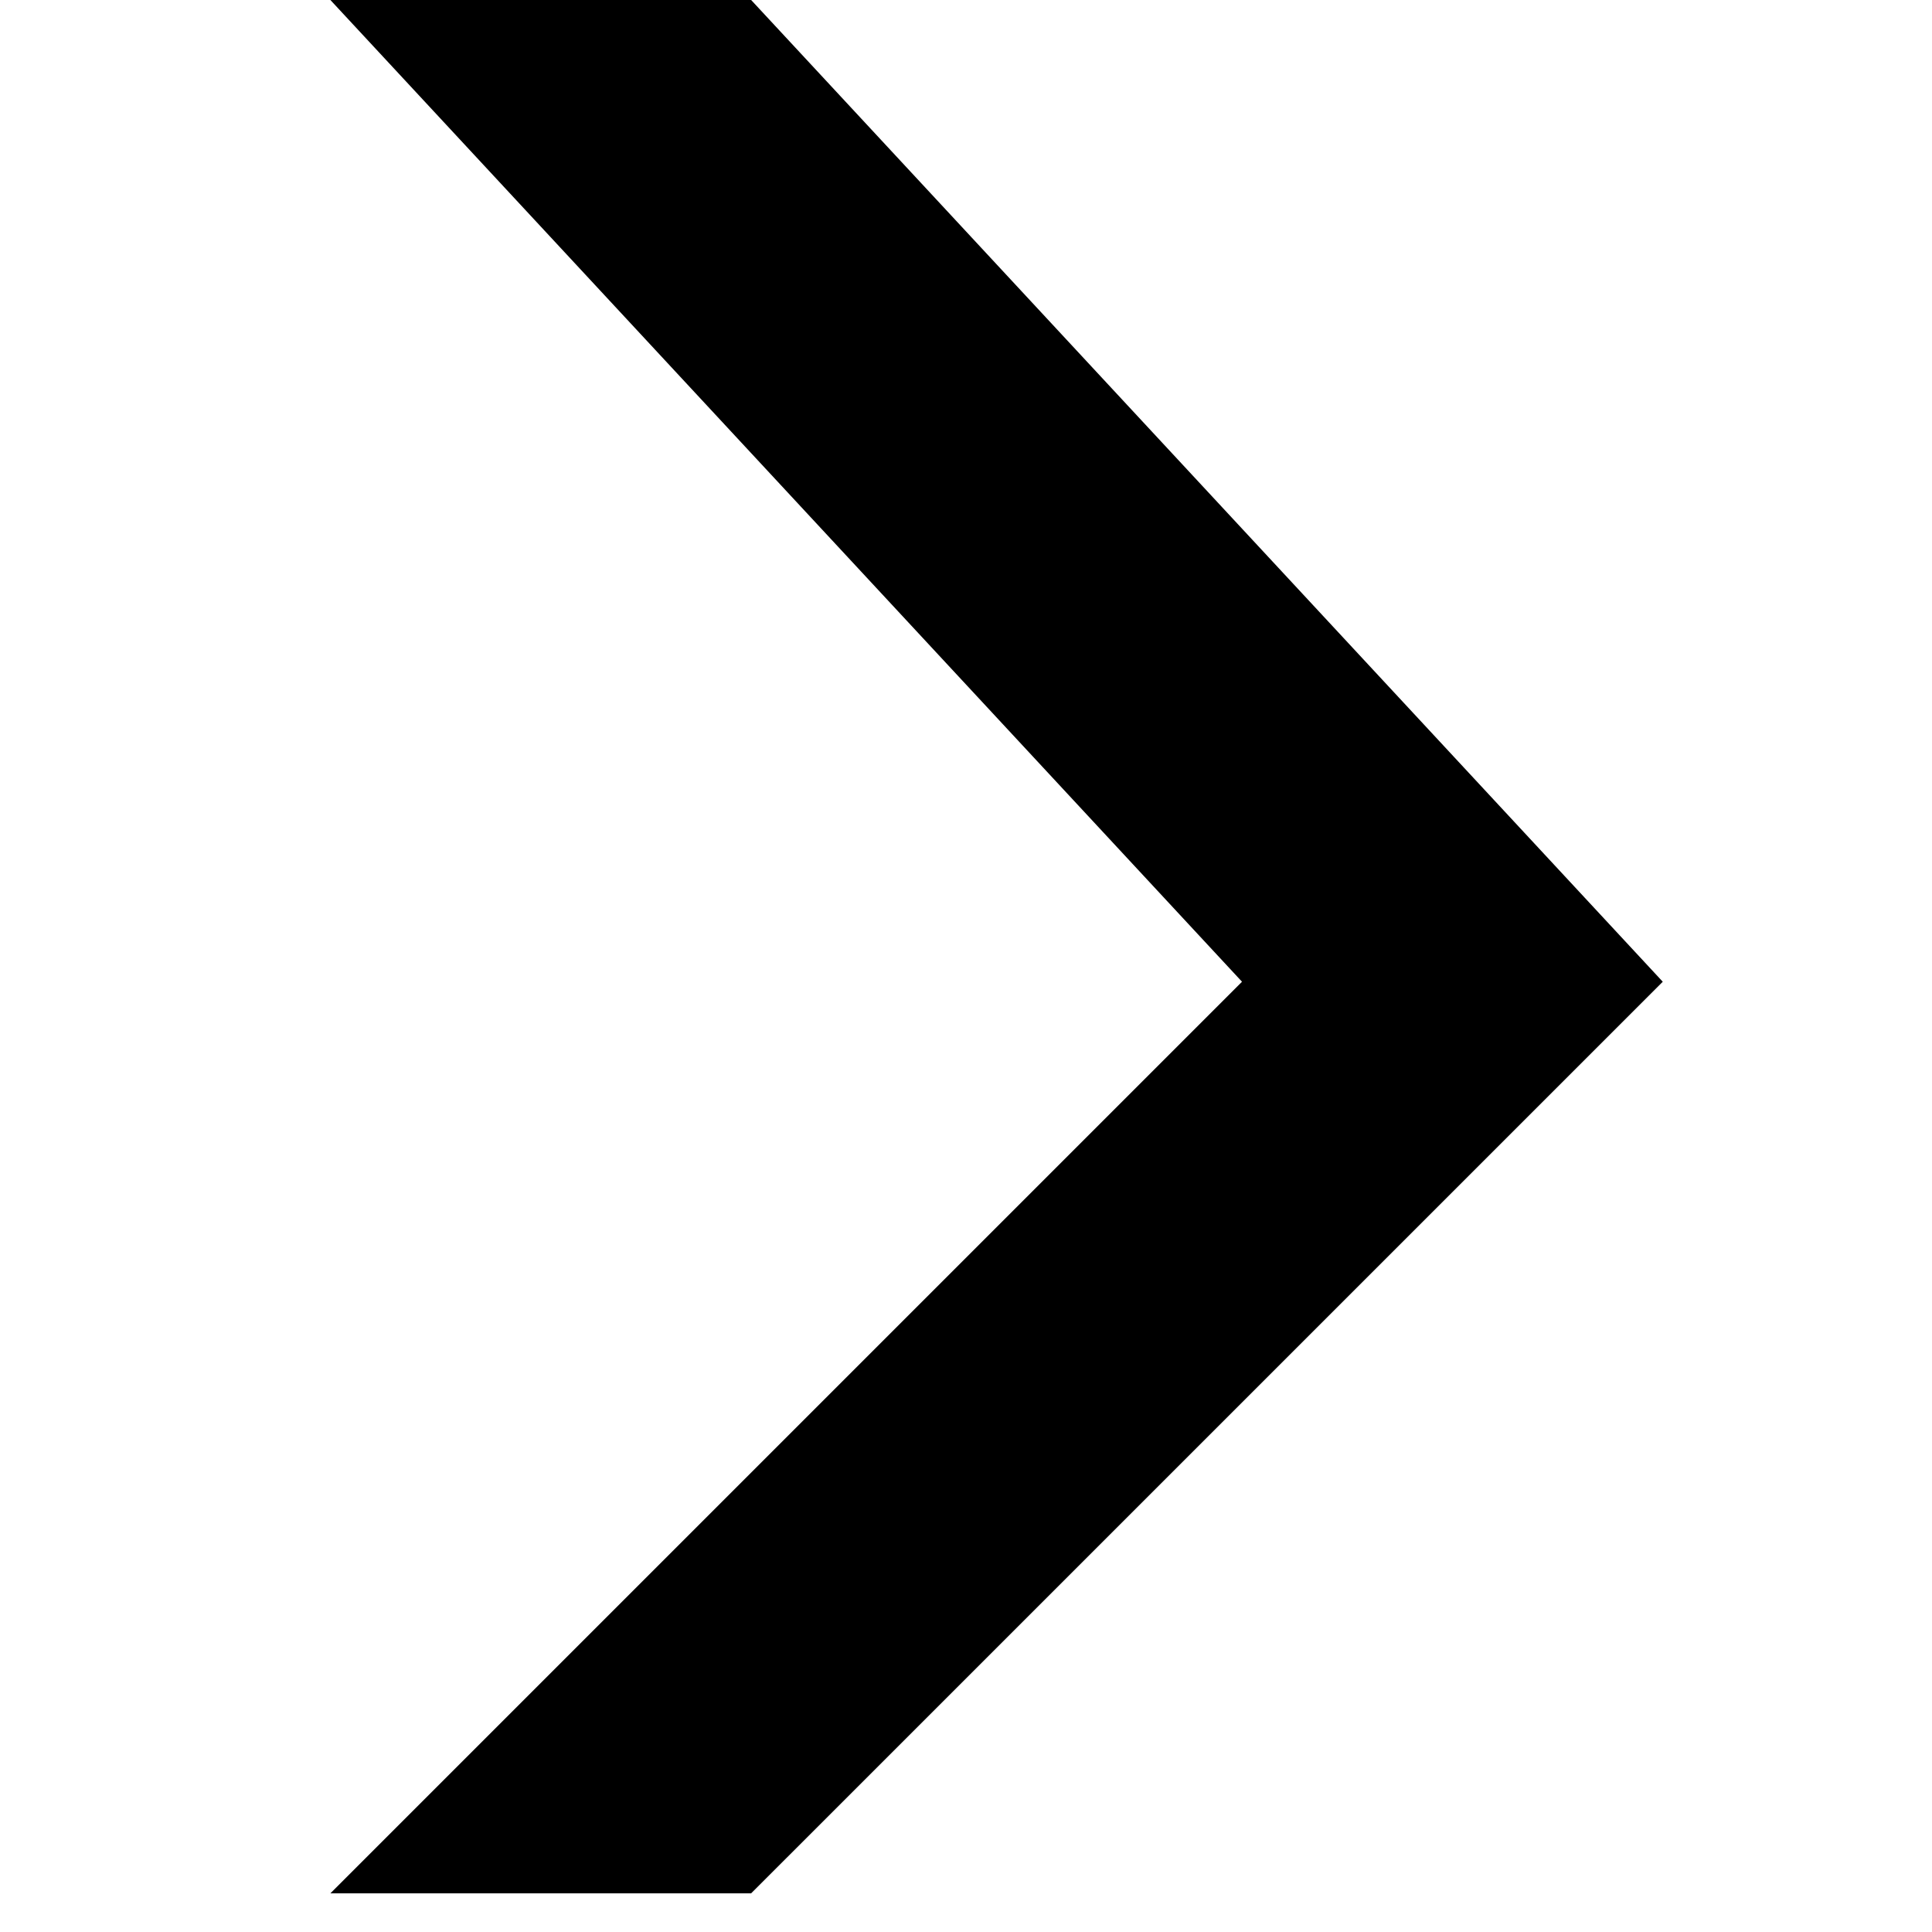
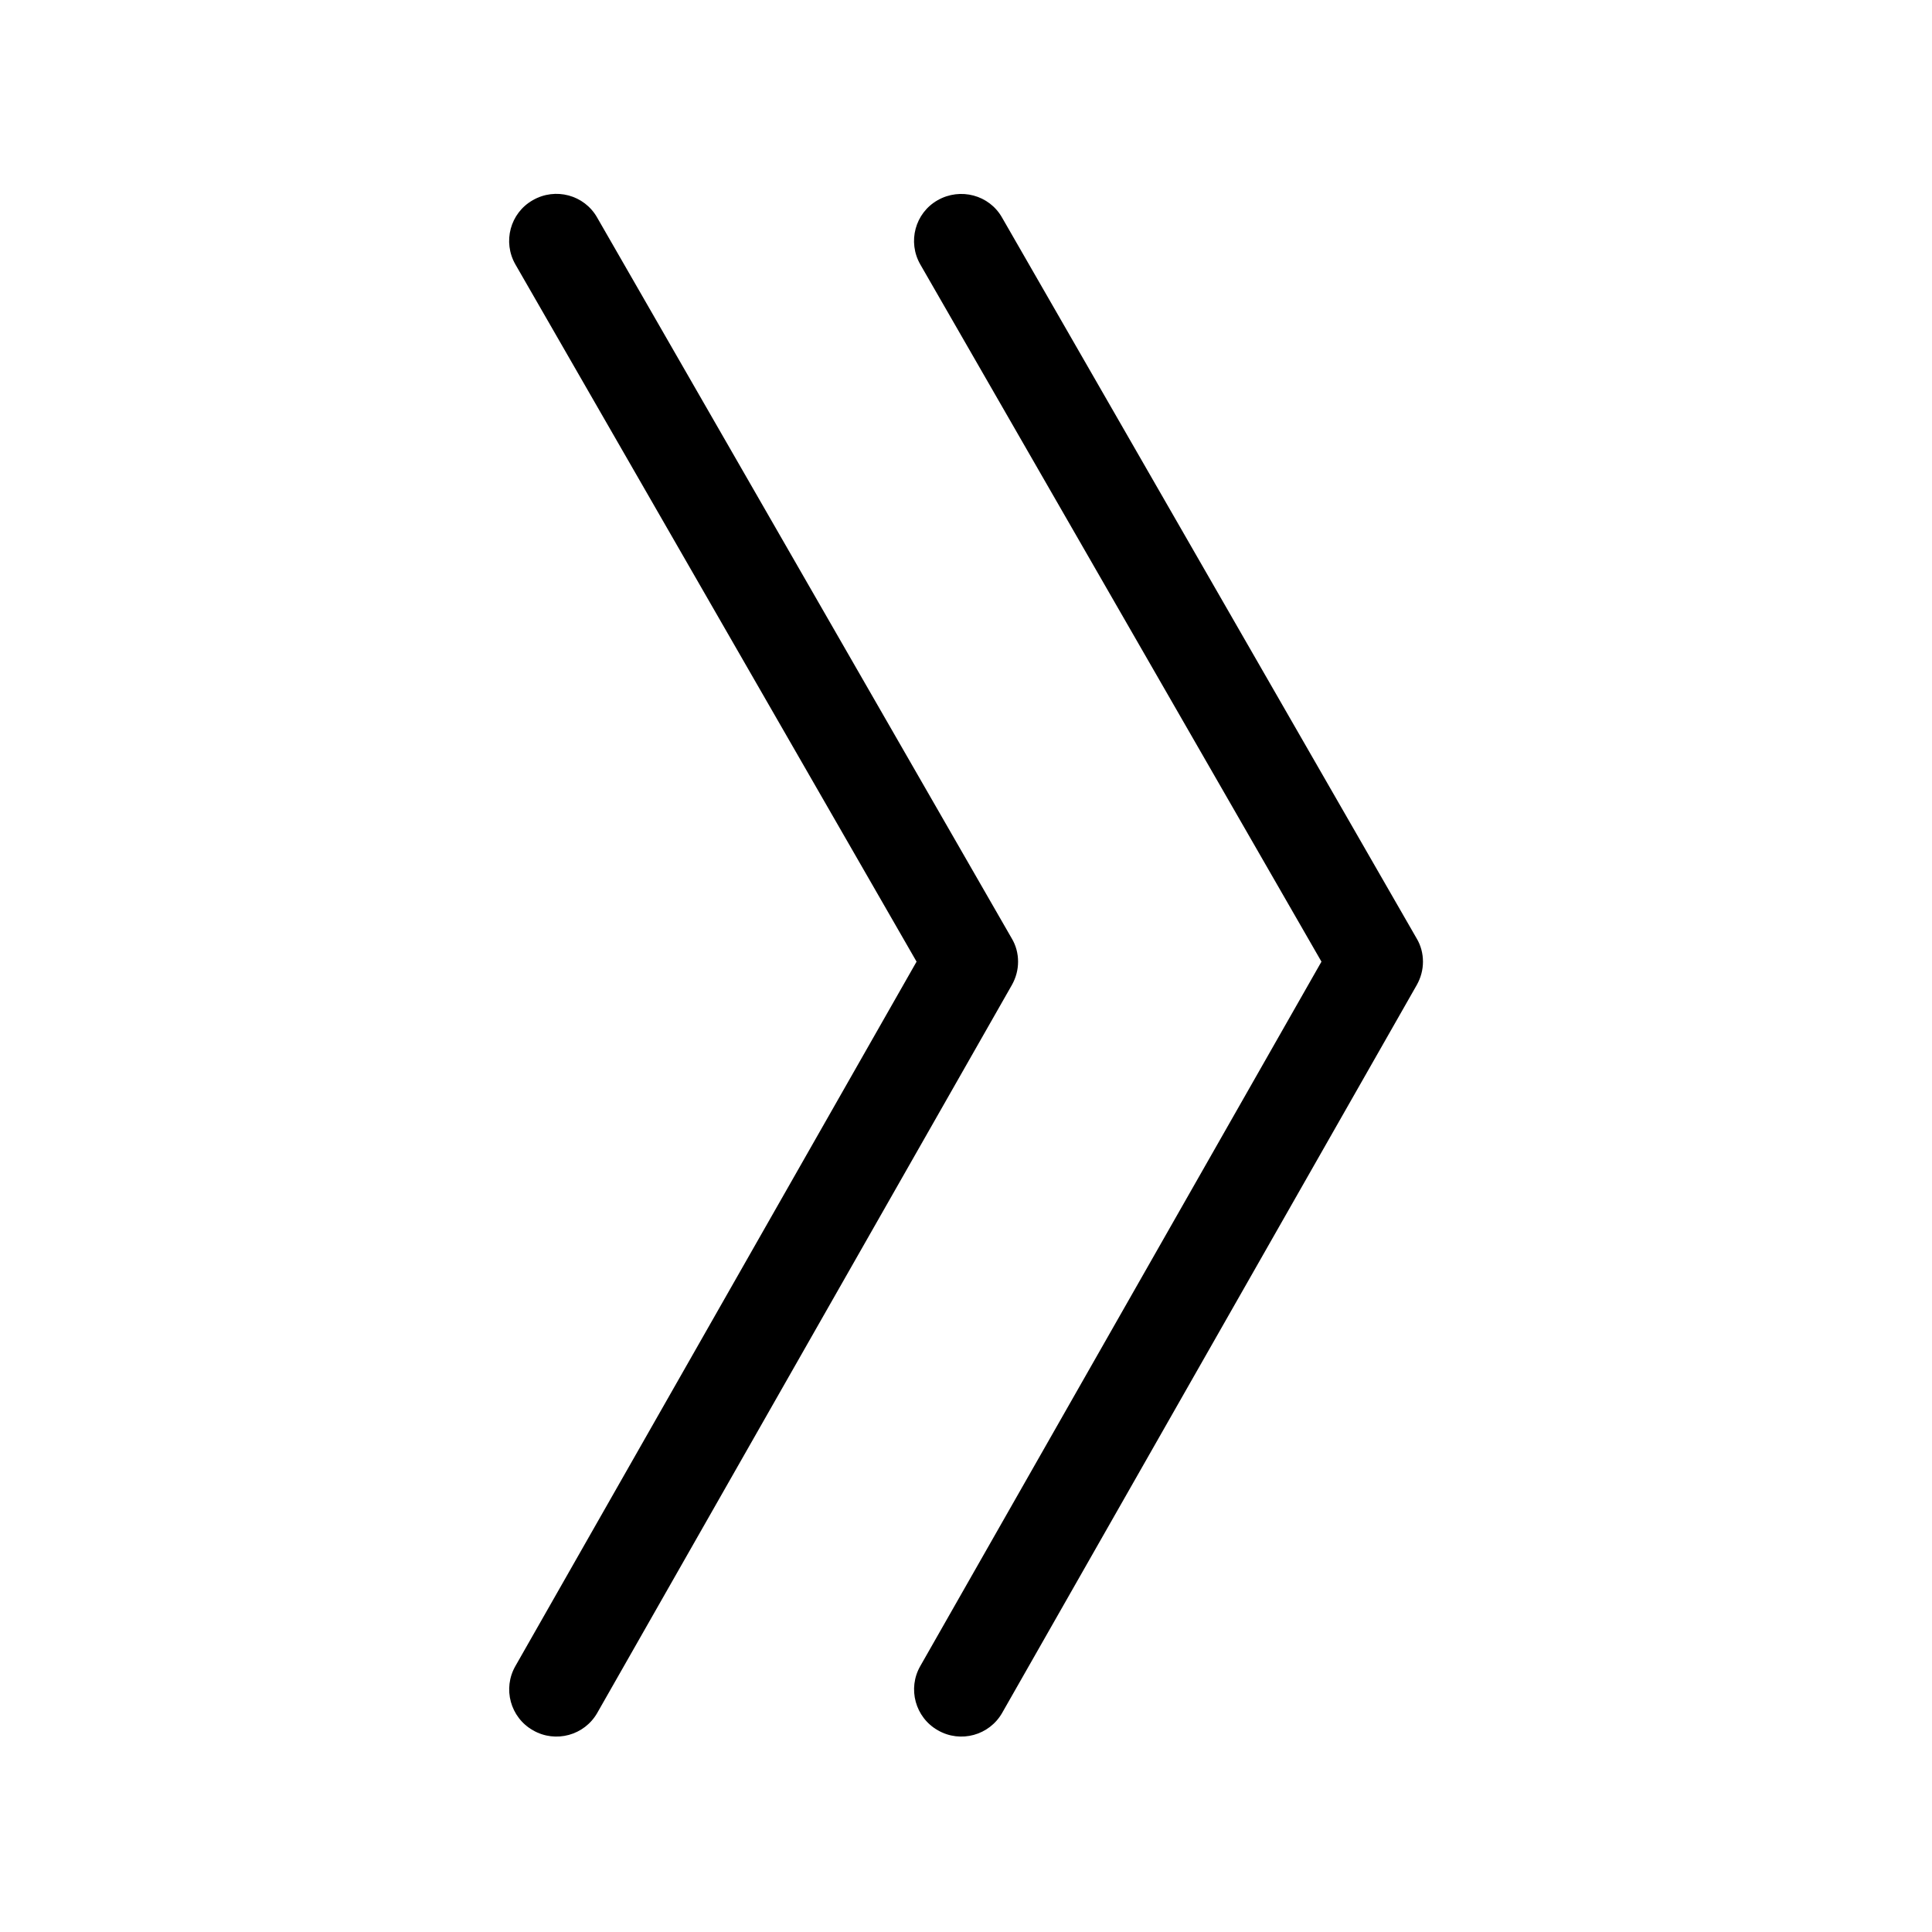
- <svg xmlns="http://www.w3.org/2000/svg" t="1688366660153" class="icon" viewBox="0 0 1024 1024" version="1.1" p-id="4526" width="200" height="200">
-   <path d="M881.299 520.343 398.119 0 175.112 0 658.292 520.343 175.113 1003.504l223.007 0L881.299 520.343z" p-id="4527" />
+ <svg xmlns="http://www.w3.org/2000/svg" t="1688431468116" class="icon" viewBox="0 0 1024 1024" version="1.1" p-id="20613" width="200" height="200">
+   <path d="M754.2 509.7c0 4.3-1.1 8.5-3.3 12.4L531.2 907.8c-6.8 12-22.1 16.2-34.1 9.3-12-6.8-16.2-22.1-9.3-34.1l212.6-373.3-212.6-369.5c-6.9-12-2.8-27.3 9.2-34.1s27.3-2.8 34.1 9.2l219.7 382c2.3 3.8 3.4 8.1 3.4 12.4z" p-id="20614" />
+   <path d="M539.6 509.7c0 4.3-1.1 8.5-3.3 12.4L316.6 907.8c-6.8 12-22.1 16.2-34.1 9.3-12-6.8-16.2-22.1-9.3-34.1l212.6-373.3-212.6-369.5c-6.9-12-2.8-27.3 9.2-34.1 12-6.9 27.3-2.8 34.1 9.2l219.7 382c2.3 3.8 3.4 8.1 3.4 12.4z" p-id="20615" />
</svg>
